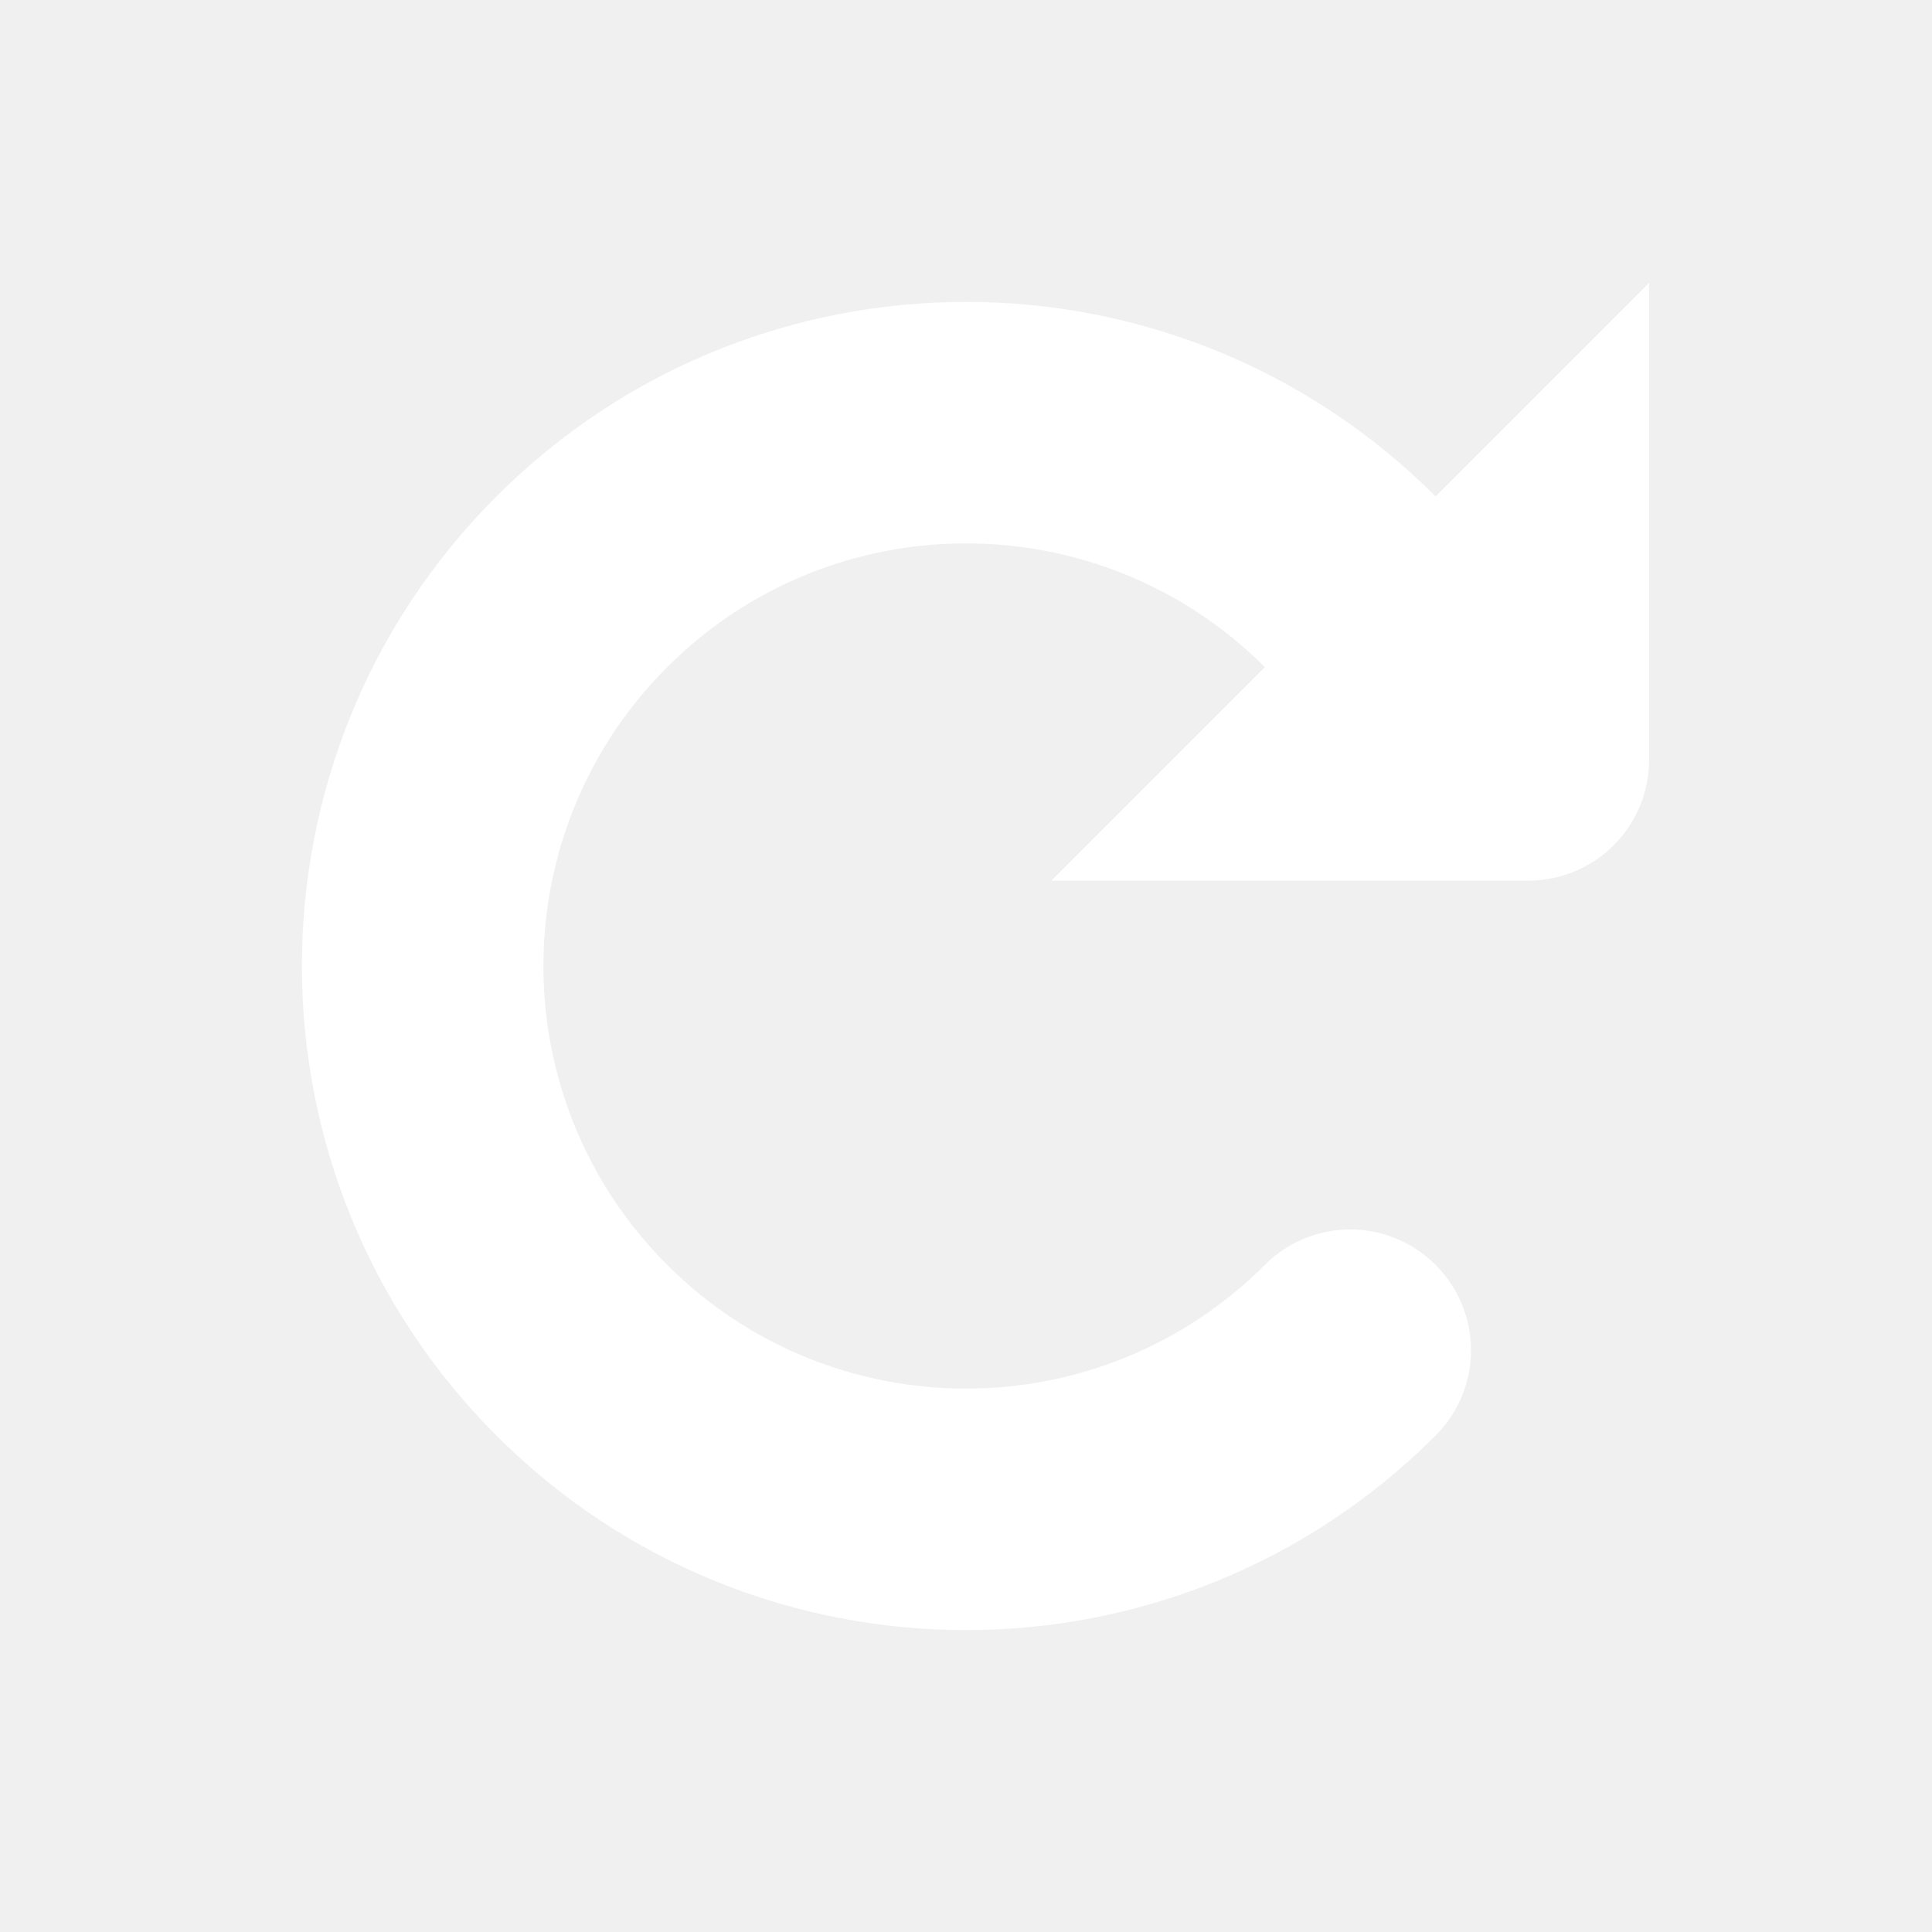
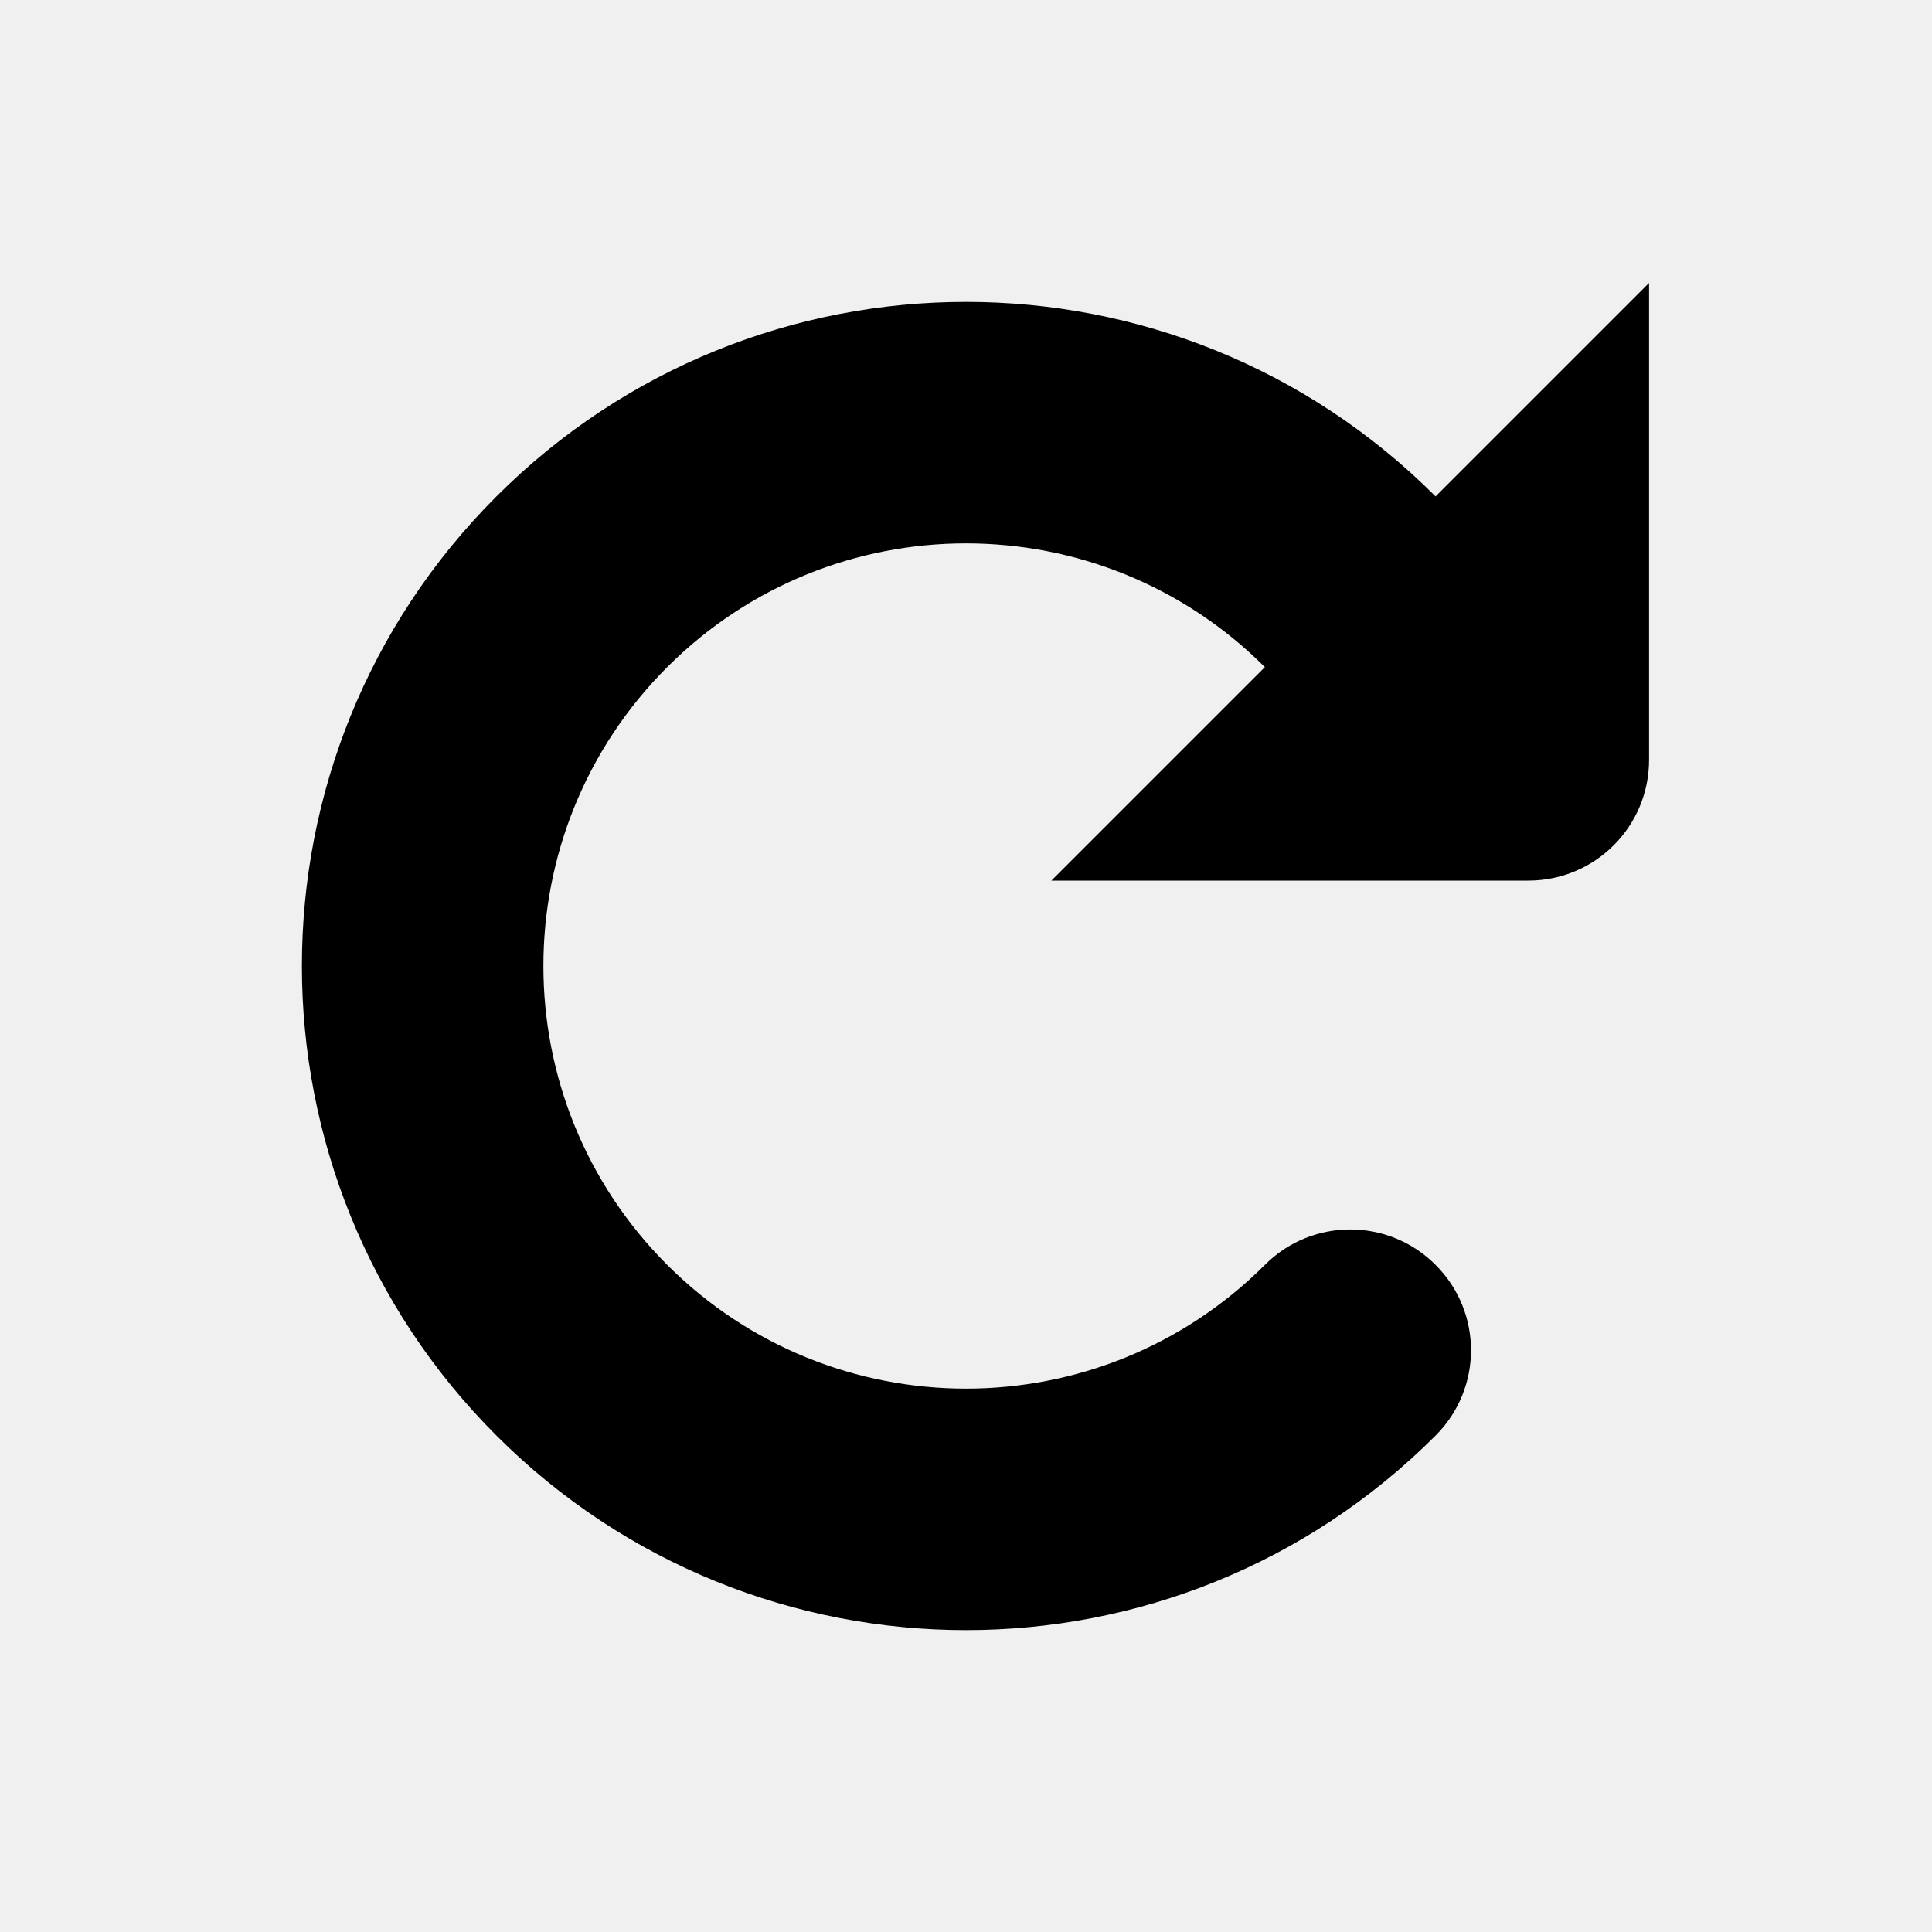
<svg xmlns="http://www.w3.org/2000/svg" width="20" height="20" viewBox="0 0 20 20" fill="none">
  <g id="refresh 1">
-     <path id="Vector" d="M14.861 5.139C12.177 2.454 7.824 2.454 5.139 5.139C2.454 7.823 2.454 12.176 5.139 14.861C7.824 17.546 12.177 17.546 14.861 14.861C15.35 14.373 15.35 13.582 14.861 13.094C14.373 12.605 13.582 12.605 13.094 13.094C11.385 14.802 8.615 14.802 6.907 13.094C5.198 11.385 5.198 8.615 6.907 6.906C8.615 5.198 11.385 5.198 13.094 6.906L10.884 9.116H15.821C16.512 9.116 17.071 8.557 17.071 7.866V2.929L14.861 5.139Z" fill="white" />
+     <path id="Vector" d="M14.861 5.139C12.177 2.454 7.824 2.454 5.139 5.139C2.454 7.823 2.454 12.176 5.139 14.861C7.824 17.546 12.177 17.546 14.861 14.861C15.35 14.373 15.35 13.582 14.861 13.094C14.373 12.605 13.582 12.605 13.094 13.094C11.385 14.802 8.615 14.802 6.907 13.094C5.198 11.385 5.198 8.615 6.907 6.906C8.615 5.198 11.385 5.198 13.094 6.906L10.884 9.116H15.821C16.512 9.116 17.071 8.557 17.071 7.866V2.929L14.861 5.139Z" fill="currentColor" />
  </g>
</svg>
